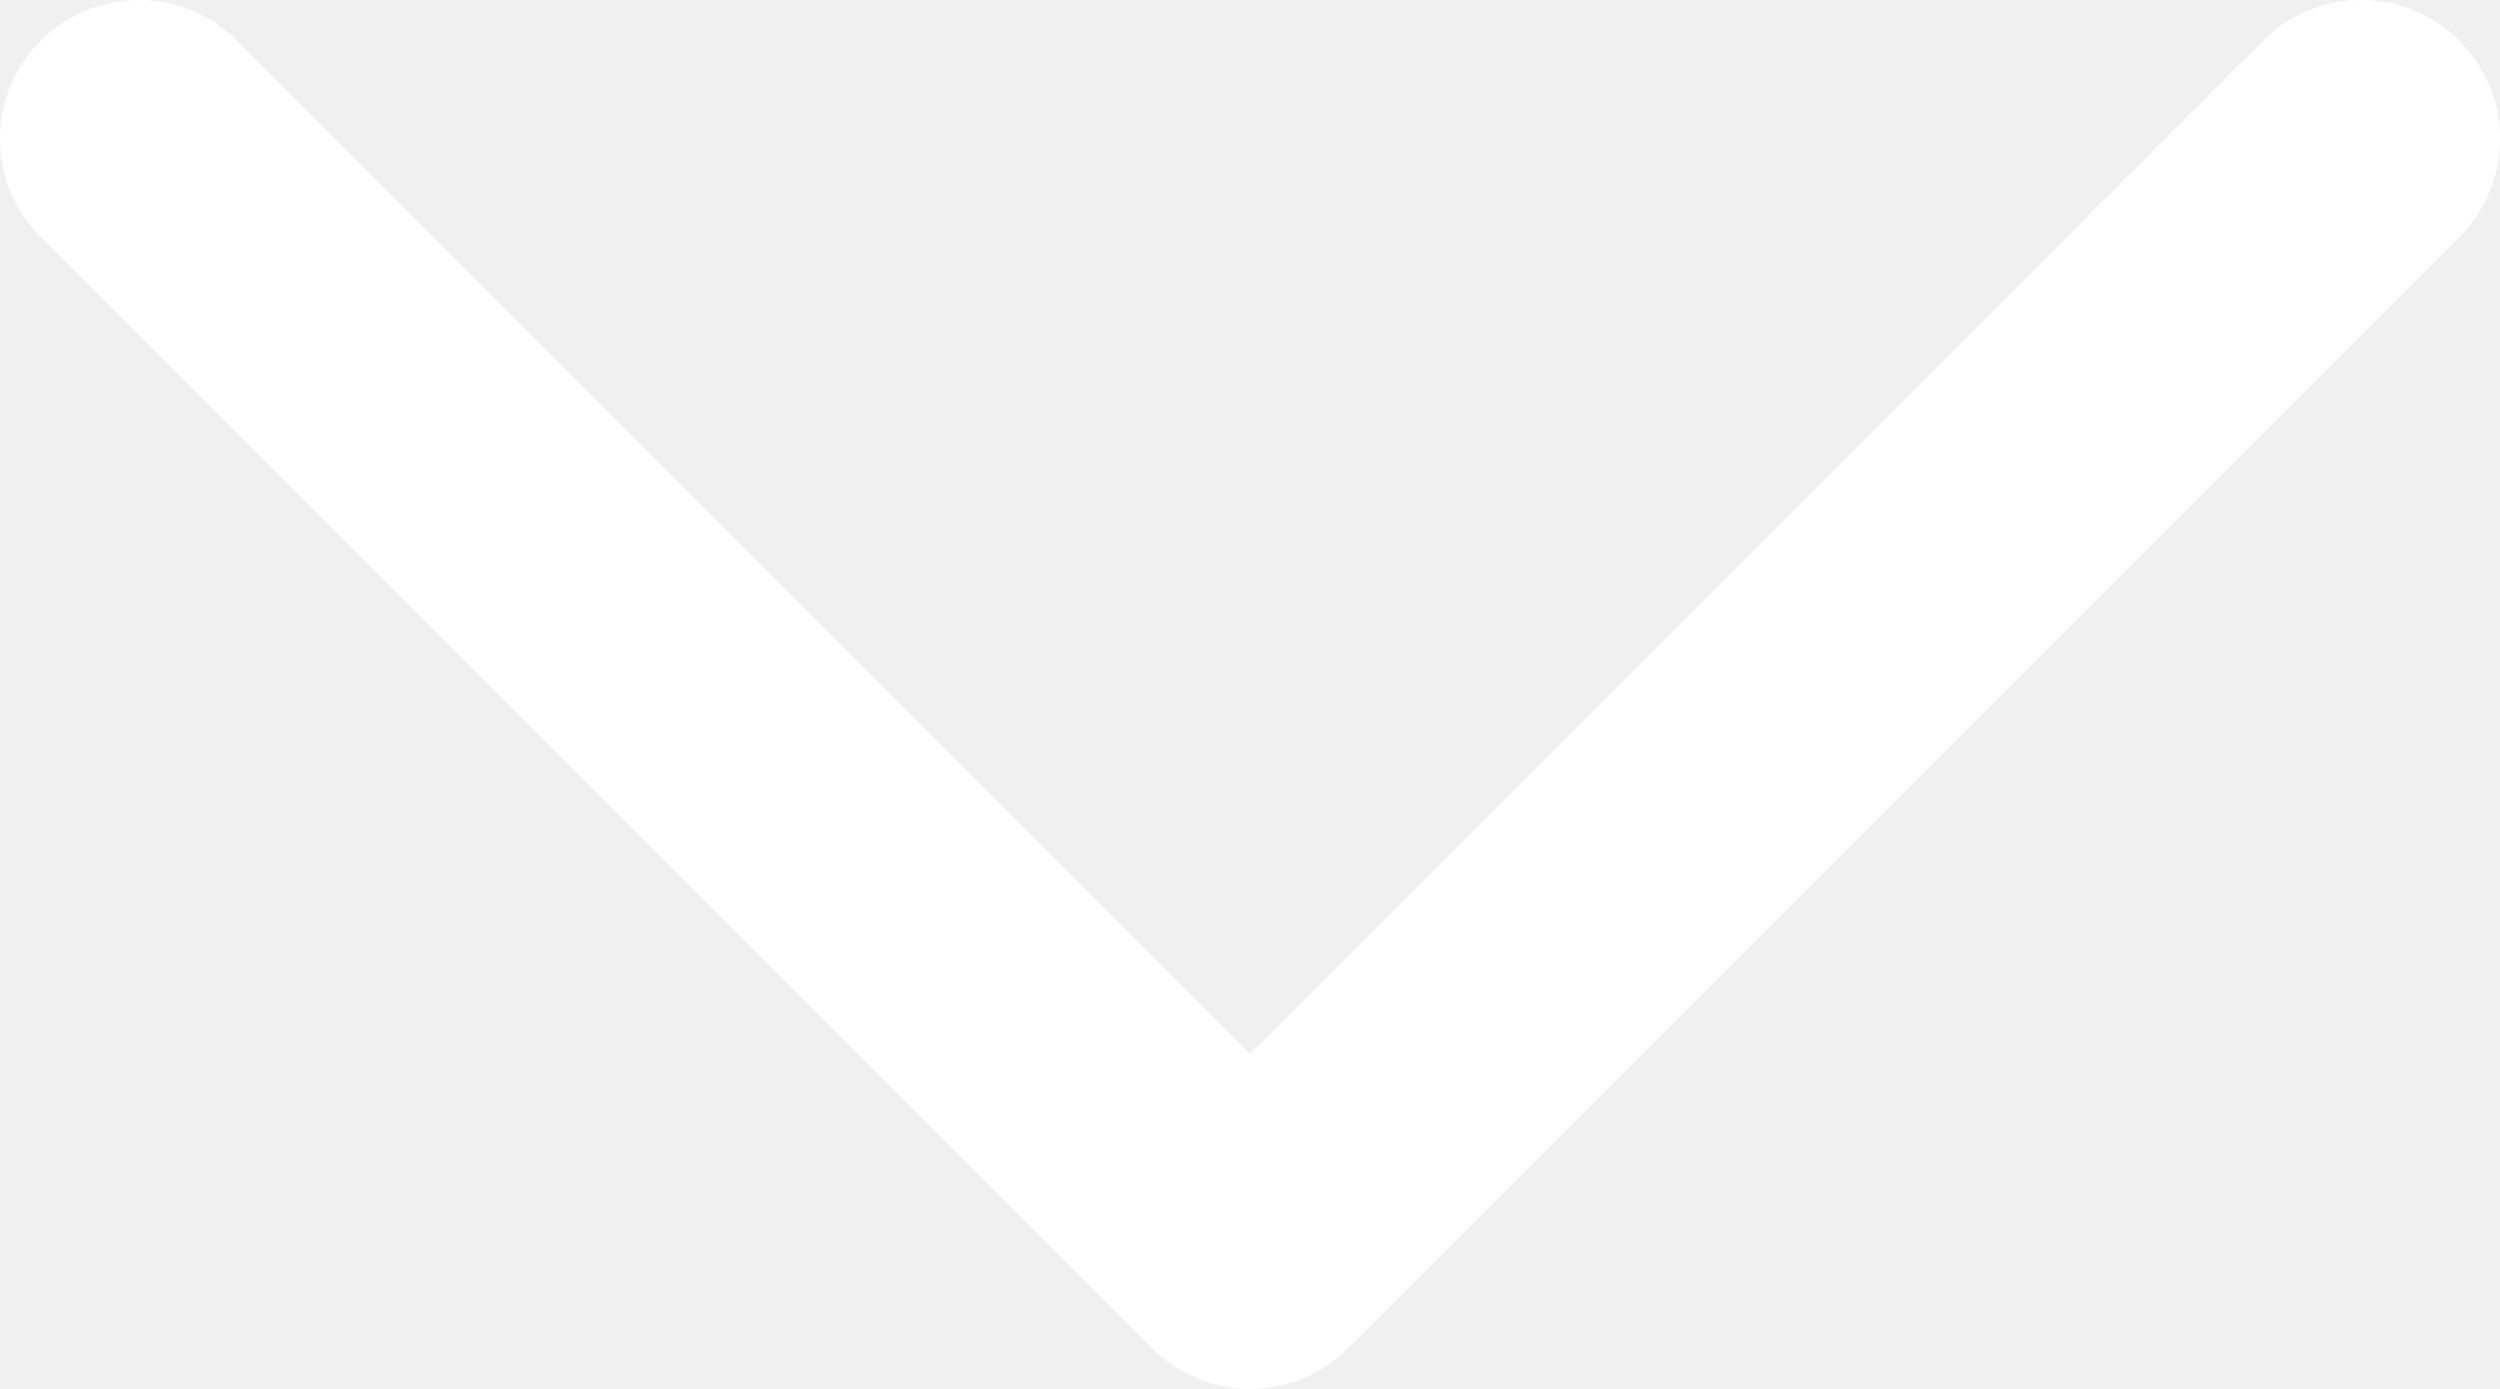
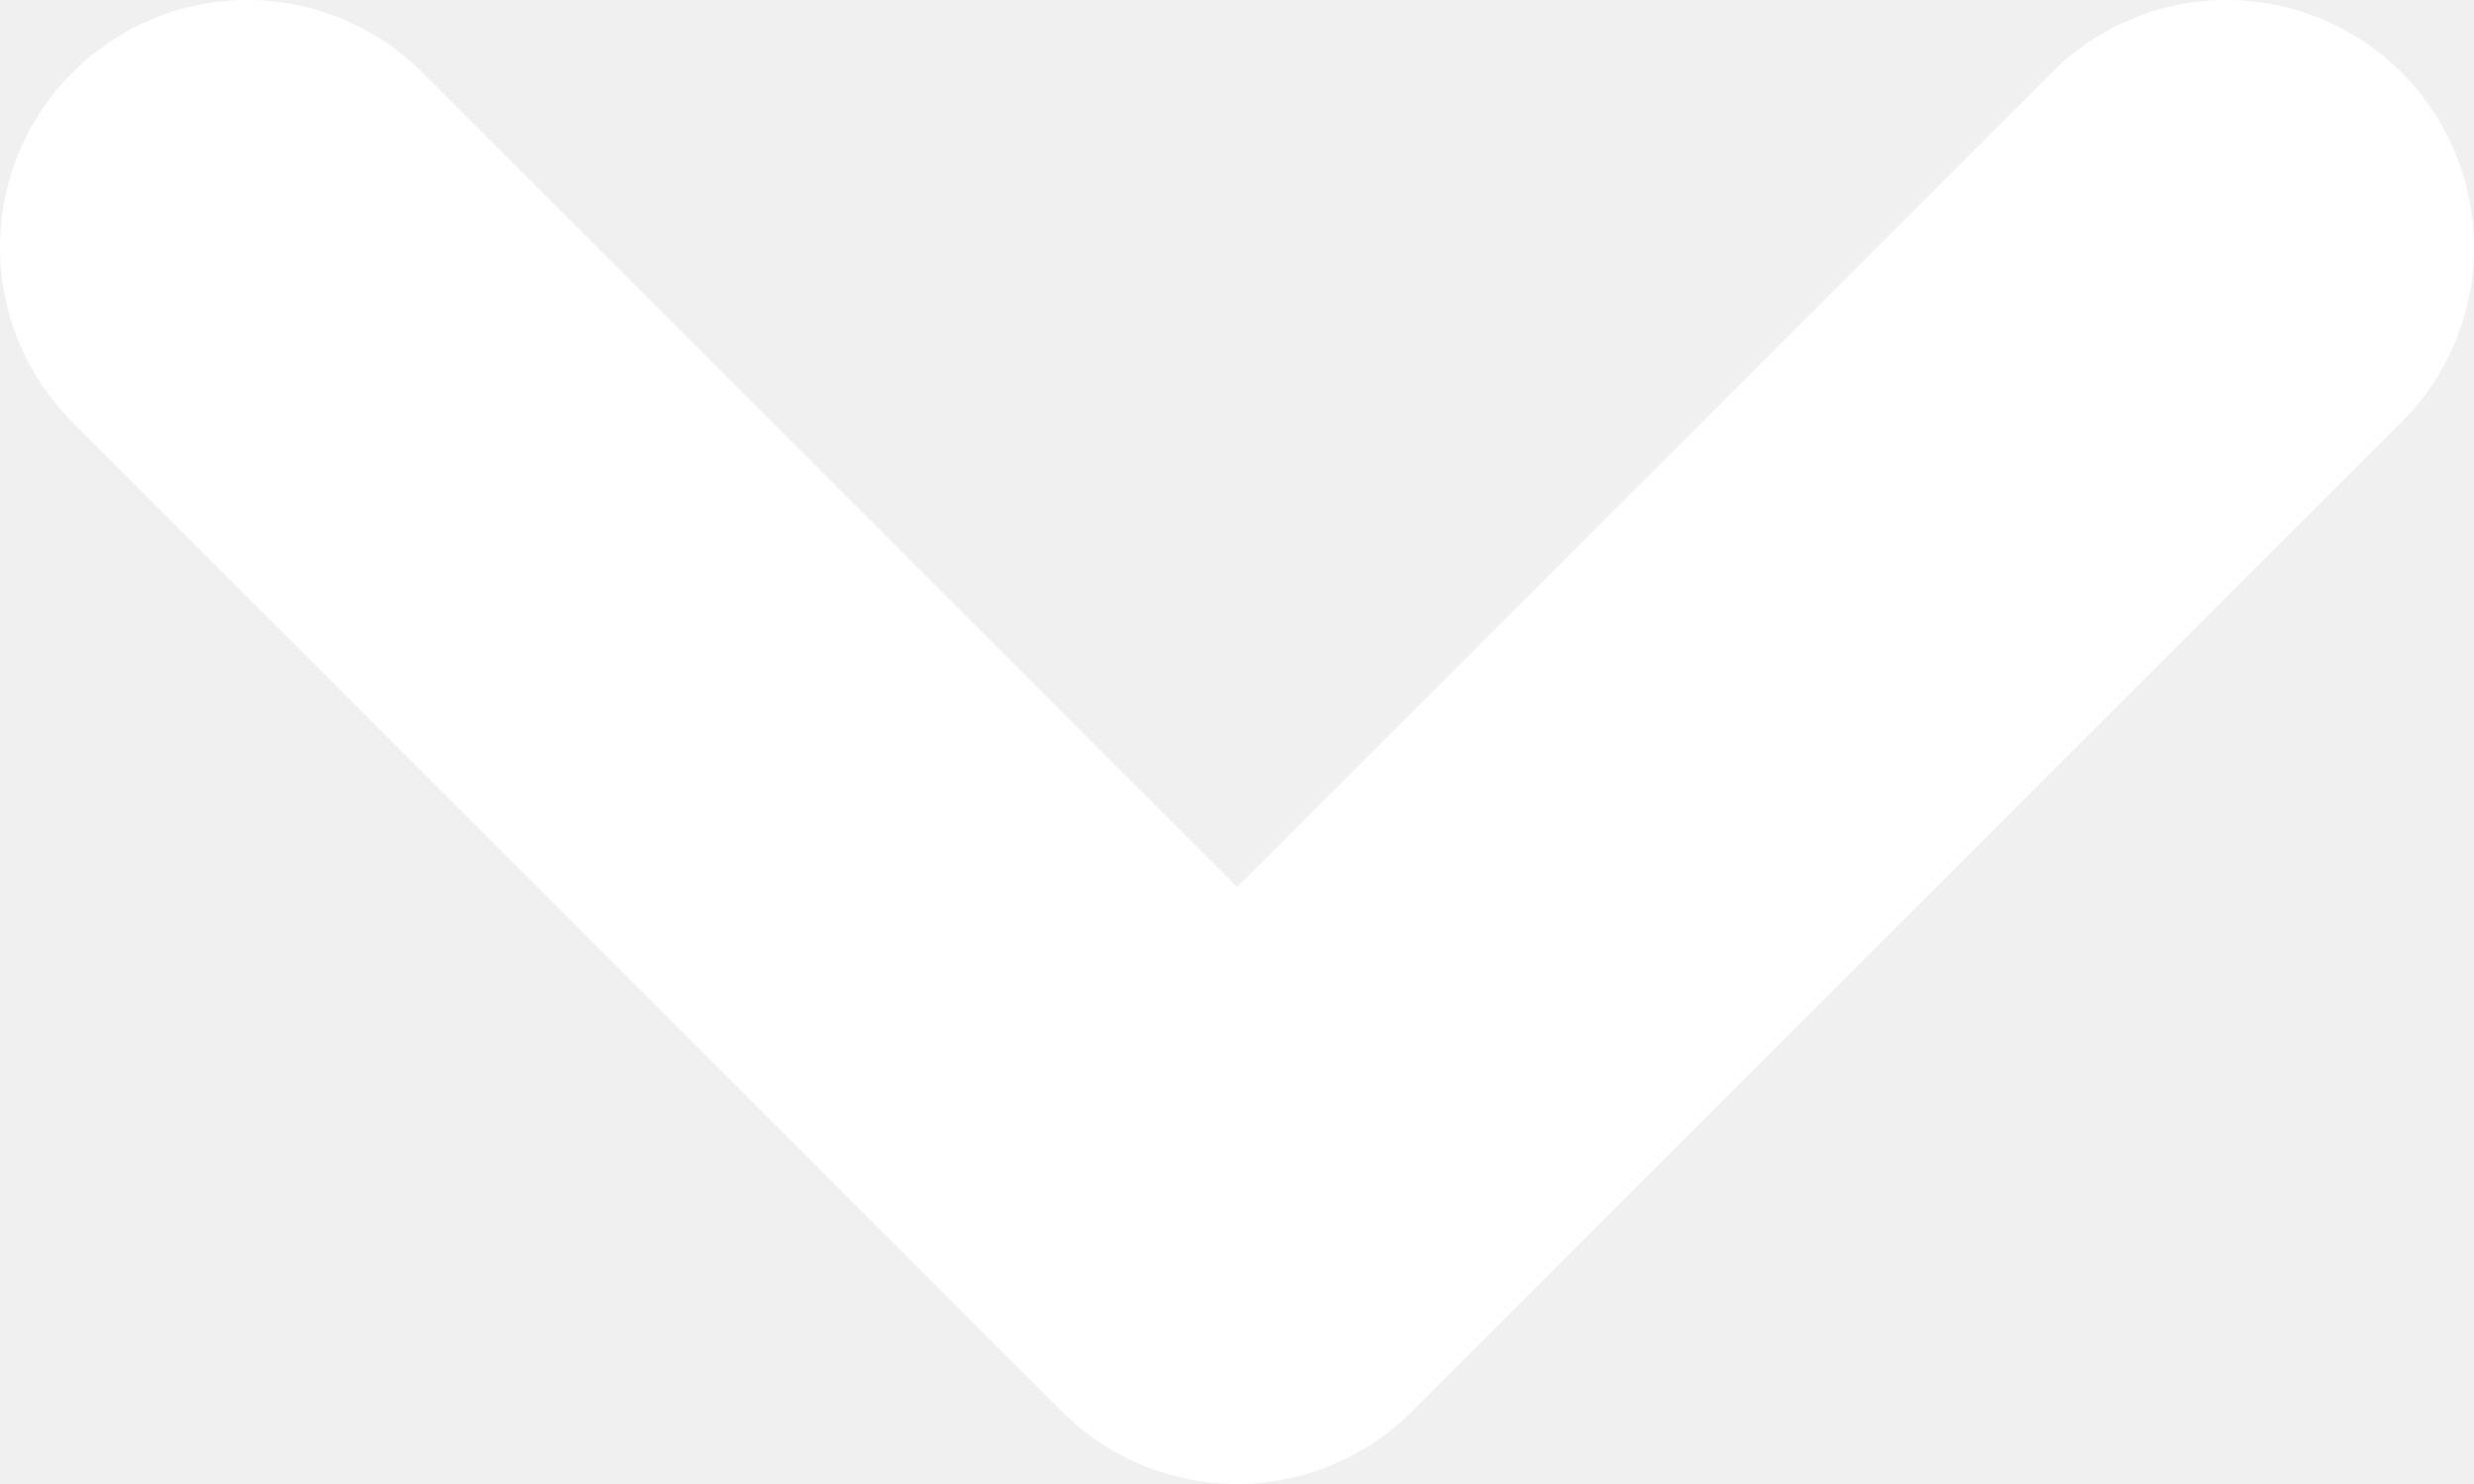
- <svg xmlns="http://www.w3.org/2000/svg" width="18" height="10" viewBox="0 0 18 10" fill="none">
-   <path d="M17 1L9 9L1 1" stroke="white" stroke-width="2" stroke-linecap="round" stroke-linejoin="round" />
+ <svg xmlns="http://www.w3.org/2000/svg" width="20" height="12" viewBox="0 0 20 12" fill="none">
+   <path d="M18 2L10 10L2 2" stroke="white" stroke-width="4" stroke-linecap="round" stroke-linejoin="round" />
</svg>
